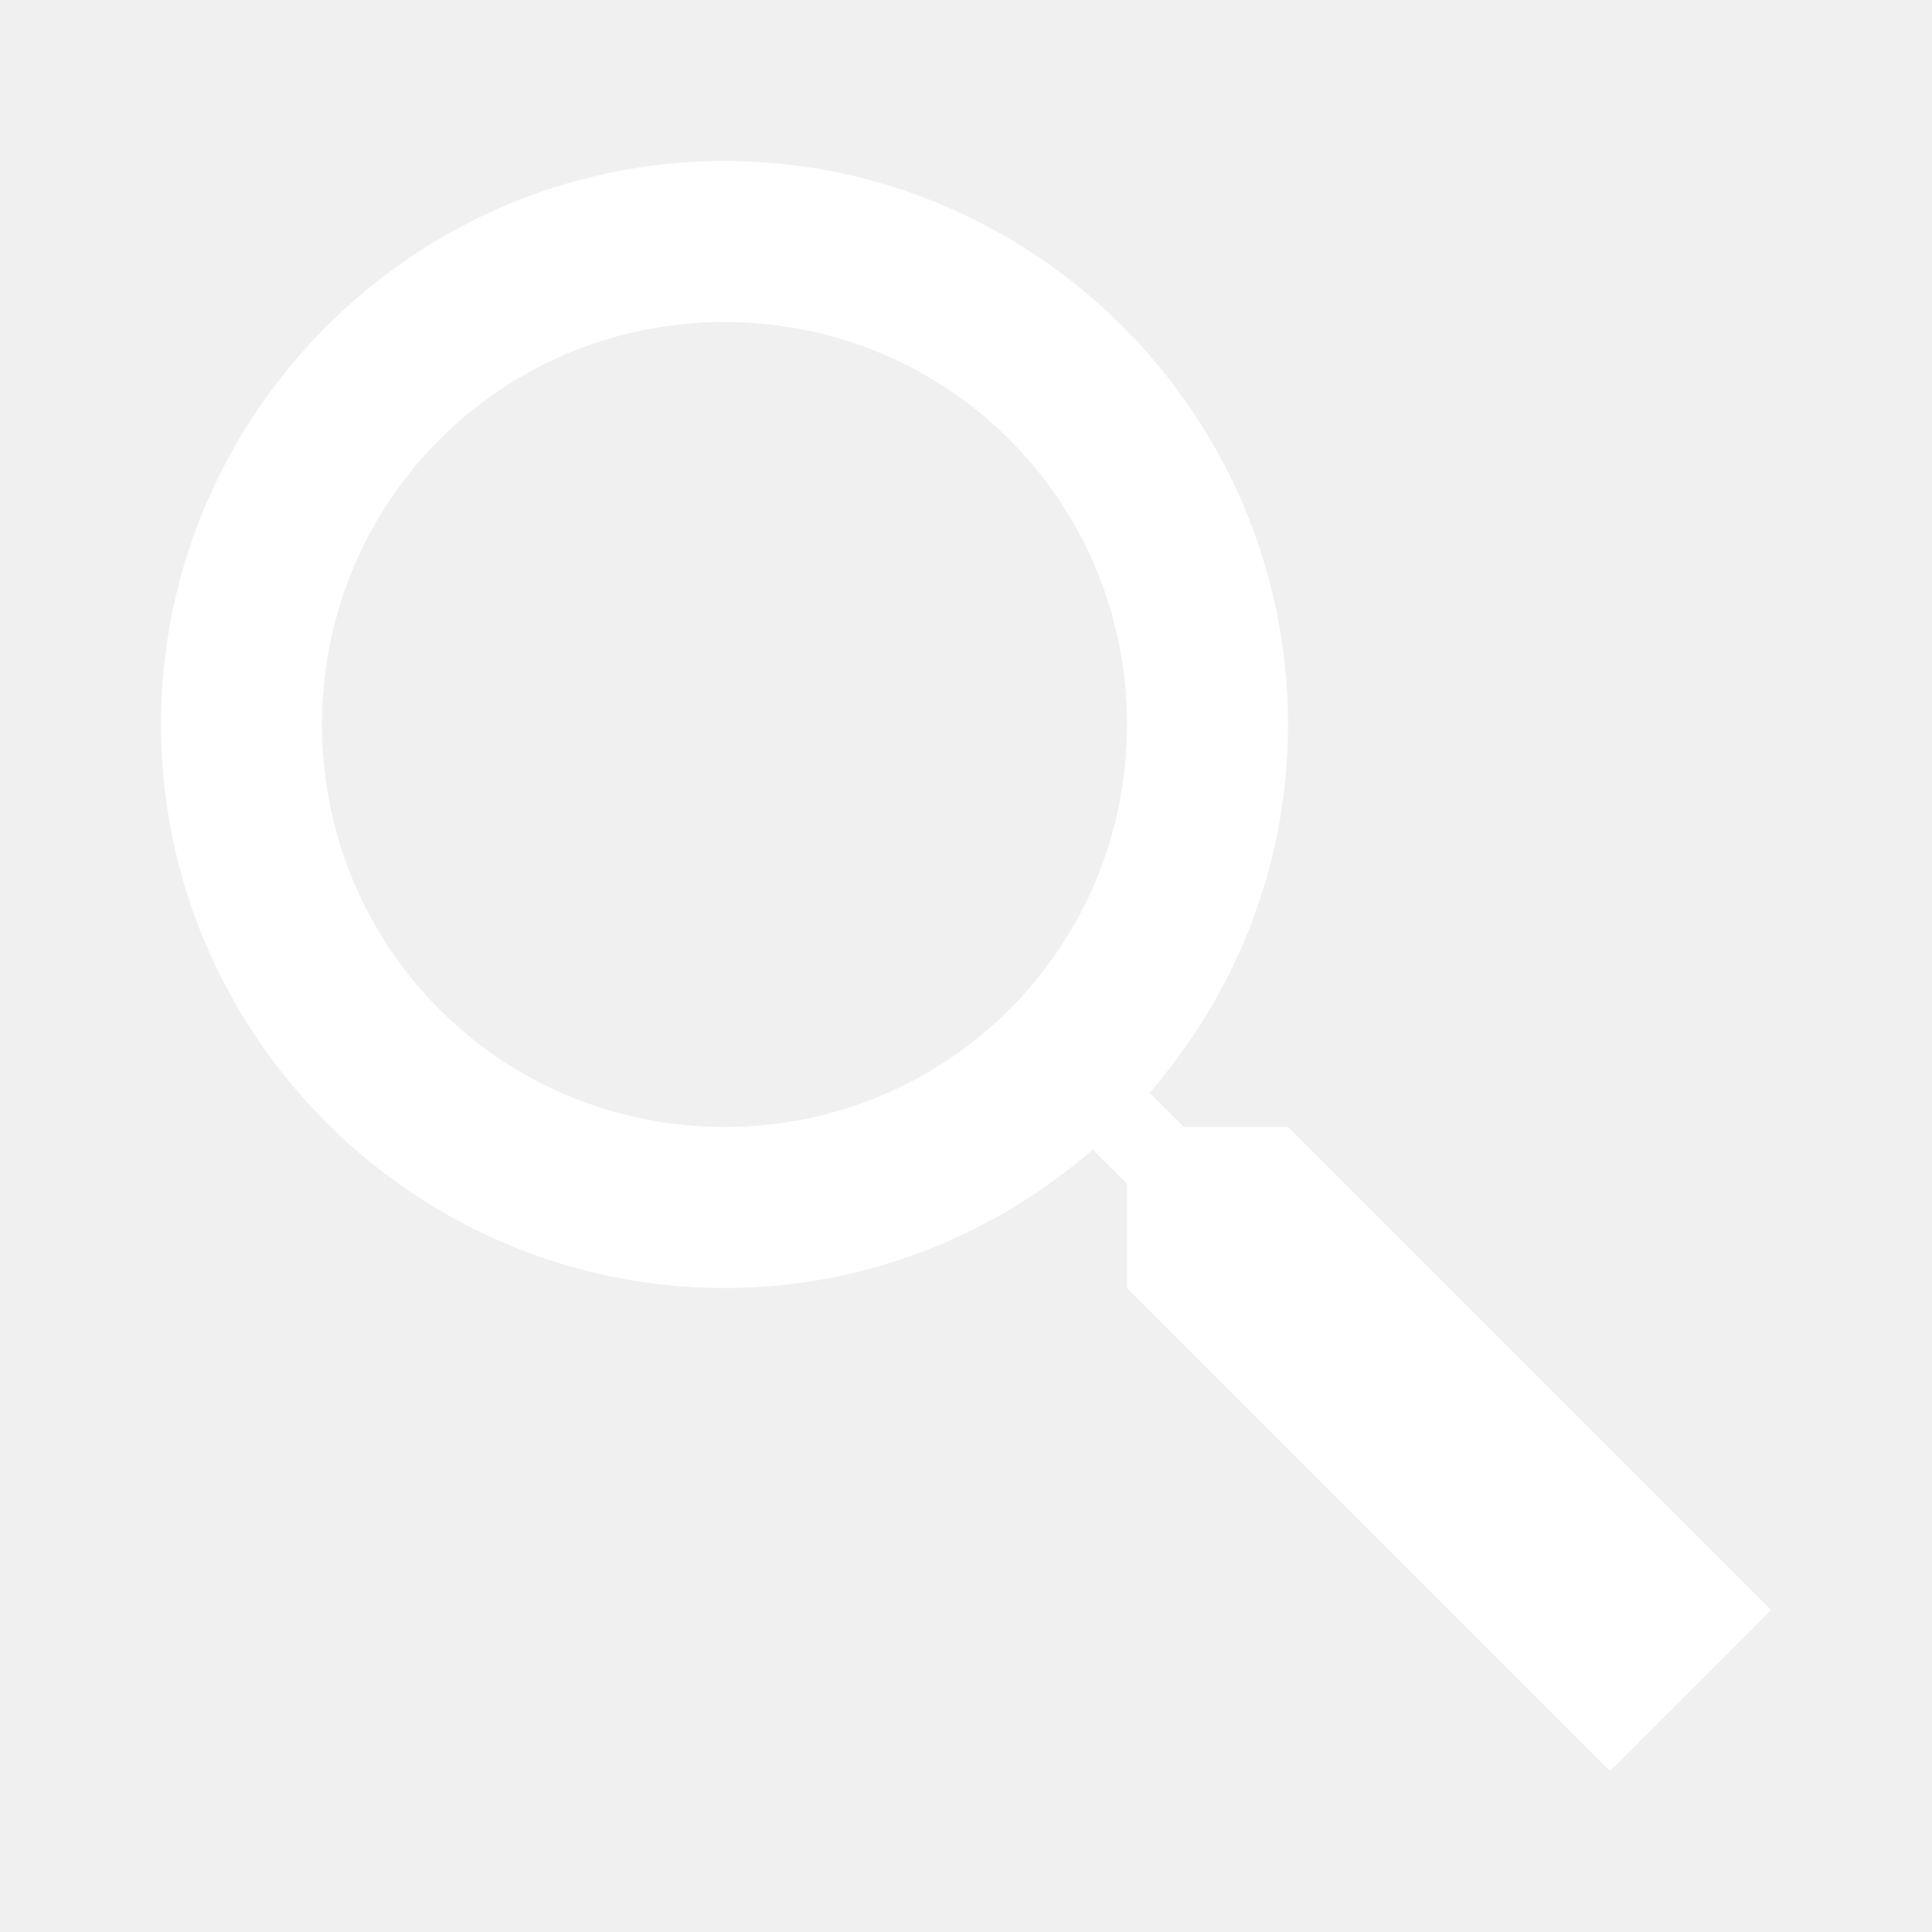
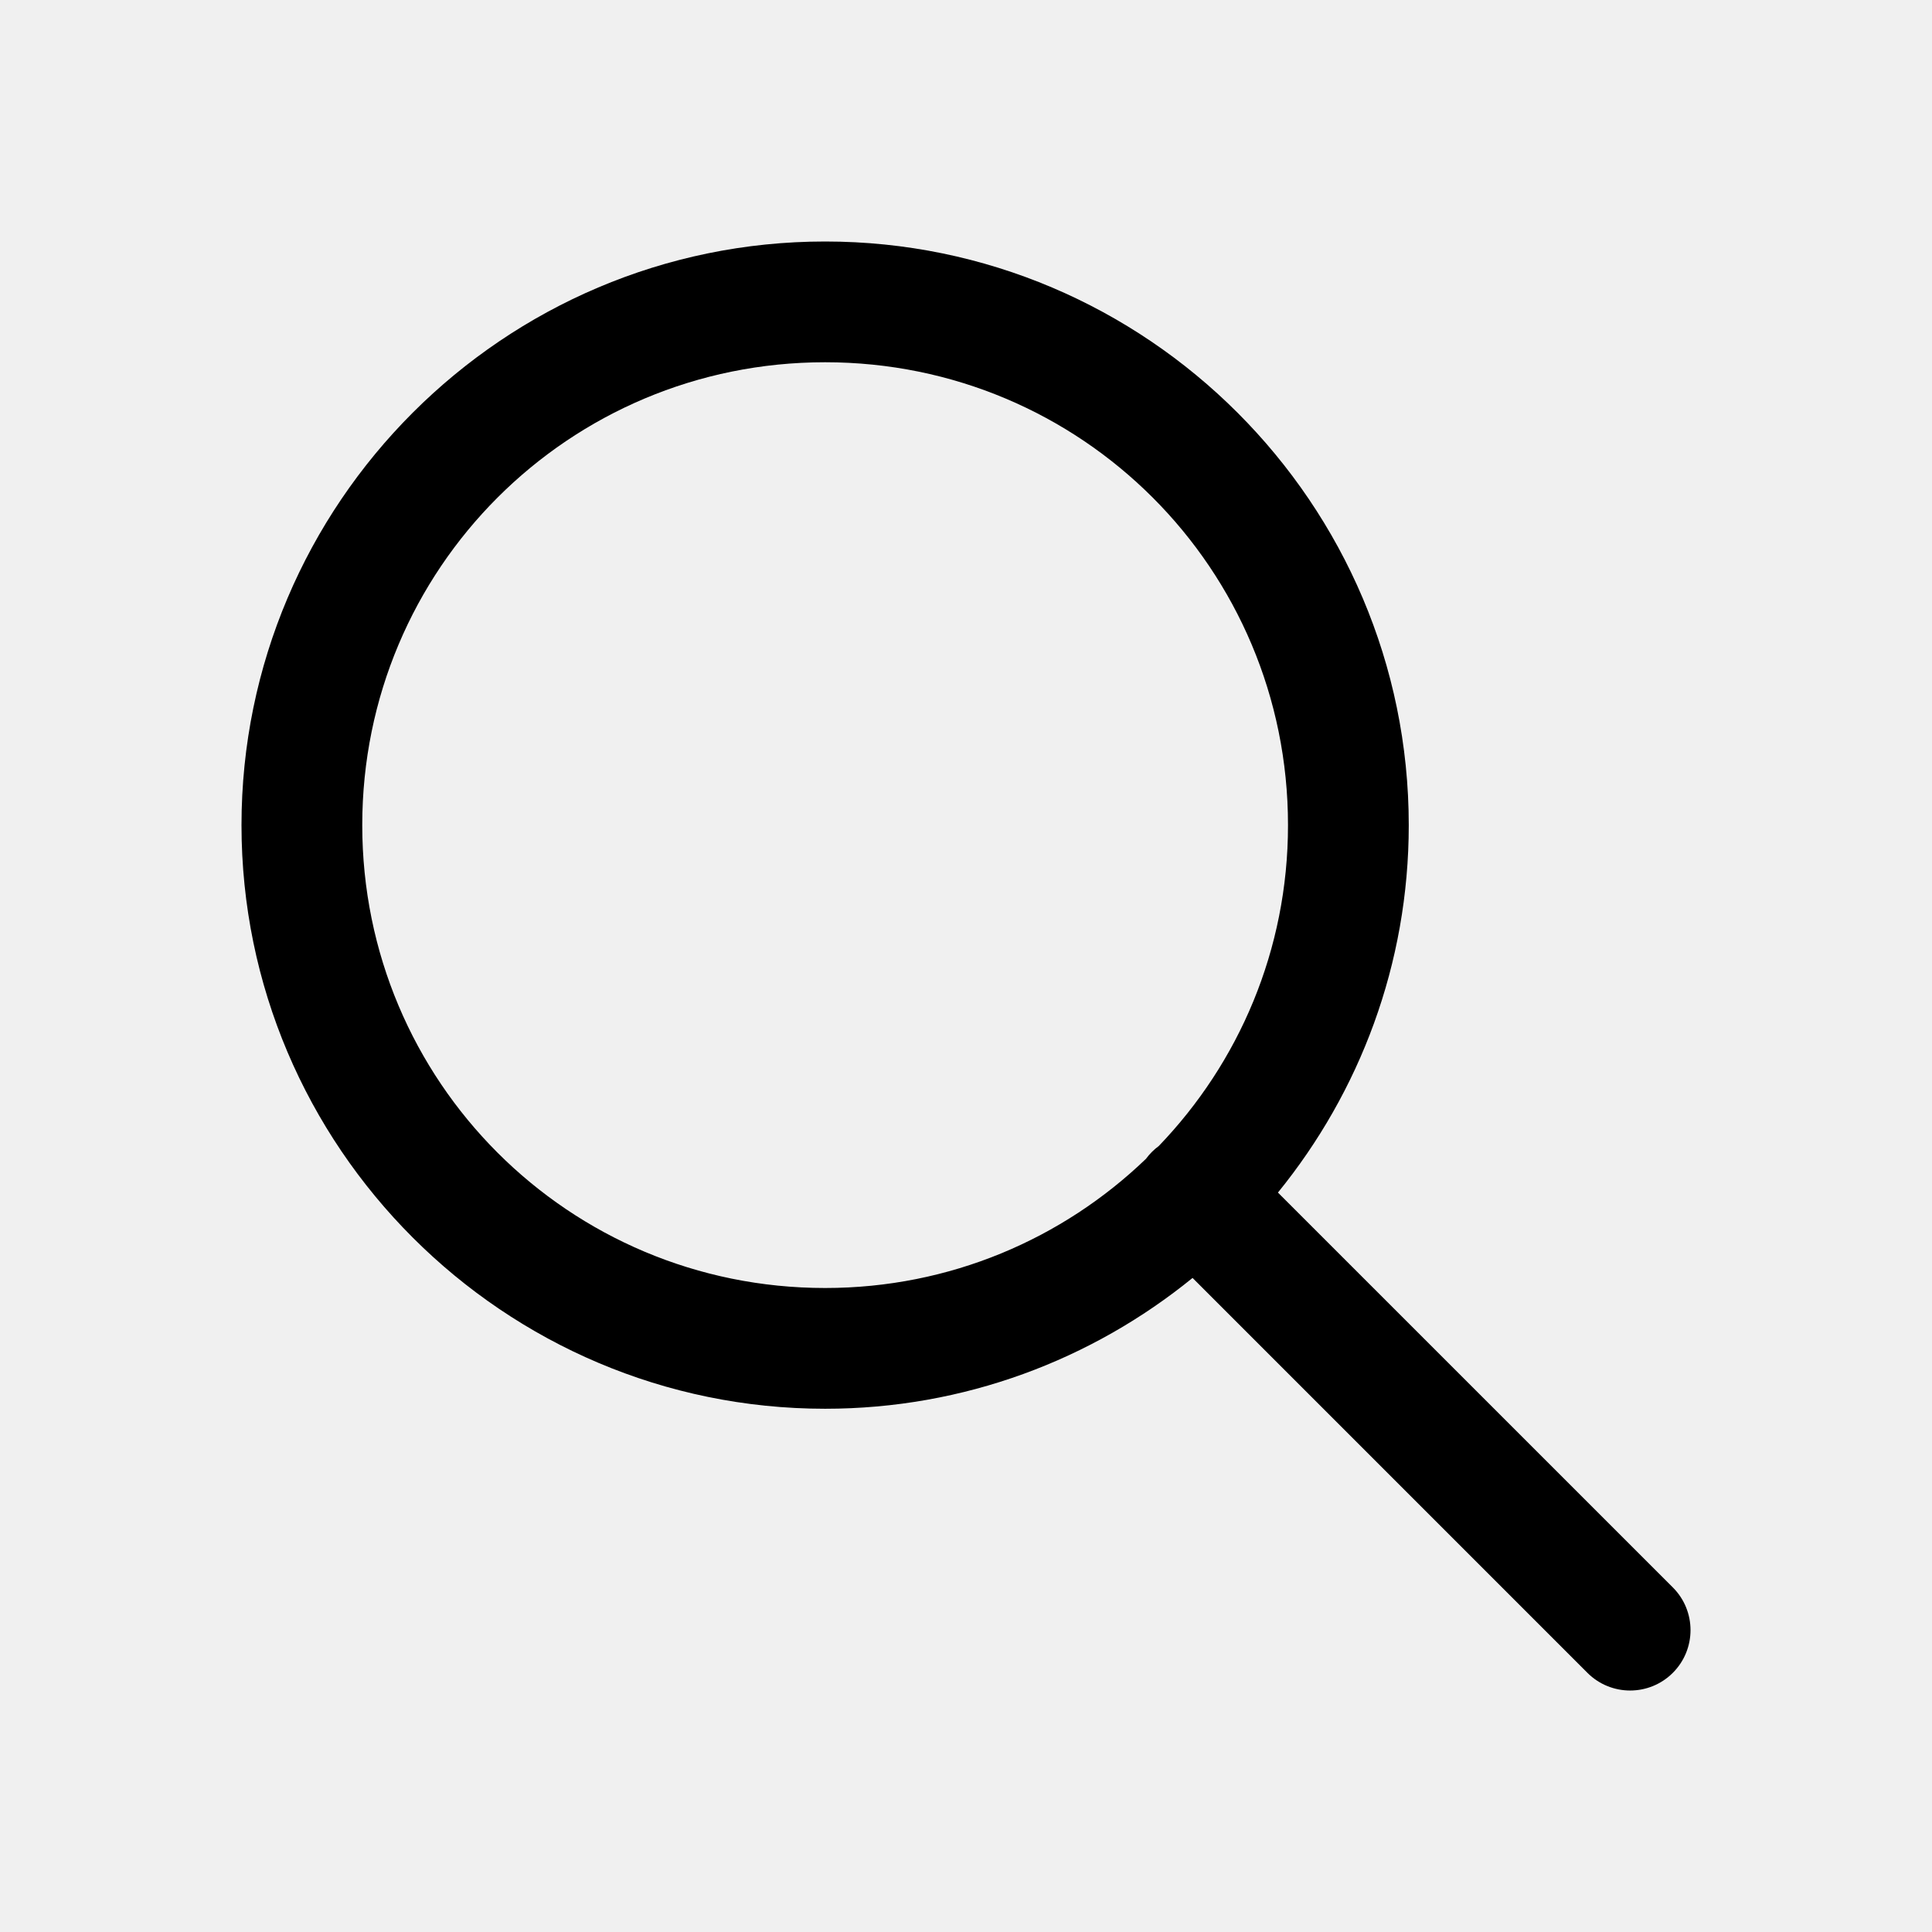
- <svg xmlns="http://www.w3.org/2000/svg" viewBox="0,0,256,256" width="48px" height="48px">
-   <g fill="#ffffff" fill-rule="nonzero" stroke="none" stroke-width="1" stroke-linecap="butt" stroke-linejoin="miter" stroke-miterlimit="10" stroke-dasharray="" stroke-dashoffset="0" font-family="none" font-weight="none" font-size="none" text-anchor="none" style="mix-blend-mode: normal">
-     <g transform="scale(10.66667,10.66667)">
-       <path d="M9,2c-3.854,0 -7,3.146 -7,7c0,3.854 3.146,7 7,7c1.748,0 3.345,-0.652 4.574,-1.719l0.426,0.426v1.293l6,6l2,-2l-6,-6h-1.293l-0.426,-0.426c1.067,-1.229 1.719,-2.826 1.719,-4.574c0,-3.854 -3.146,-7 -7,-7zM9,4c2.773,0 5,2.227 5,5c0,2.773 -2.227,5 -5,5c-2.773,0 -5,-2.227 -5,-5c0,-2.773 2.227,-5 5,-5z" />
-     </g>
-   </g>
+ <svg xmlns="http://www.w3.org/2000/svg" viewBox="0 0 48 48" width="48px" height="48px">
+   <path d="M 20.5 6 C 12.51 6 6 12.51 6 20.5 C 6 28.49 12.51 35 20.5 35 C 23.956 35 27.134 33.779 29.629 31.75 L 39.439 41.561 A 1.5 1.5 0 1 0 41.561 39.439 L 31.75 29.629 C 33.779 27.134 35 23.956 35 20.5 C 35 12.51 28.49 6 20.5 6 z M 20.5 9 C 26.869 9 32 14.131 32 20.5 C 32 23.603 30.776 26.406 28.791 28.471 A 1.5 1.5 0 0 0 28.471 28.791 C 26.406 30.776 23.603 32 20.5 32 C 14.131 32 9 26.869 9 20.5 C 9 14.131 14.131 9 20.5 9 z" />
</svg>
